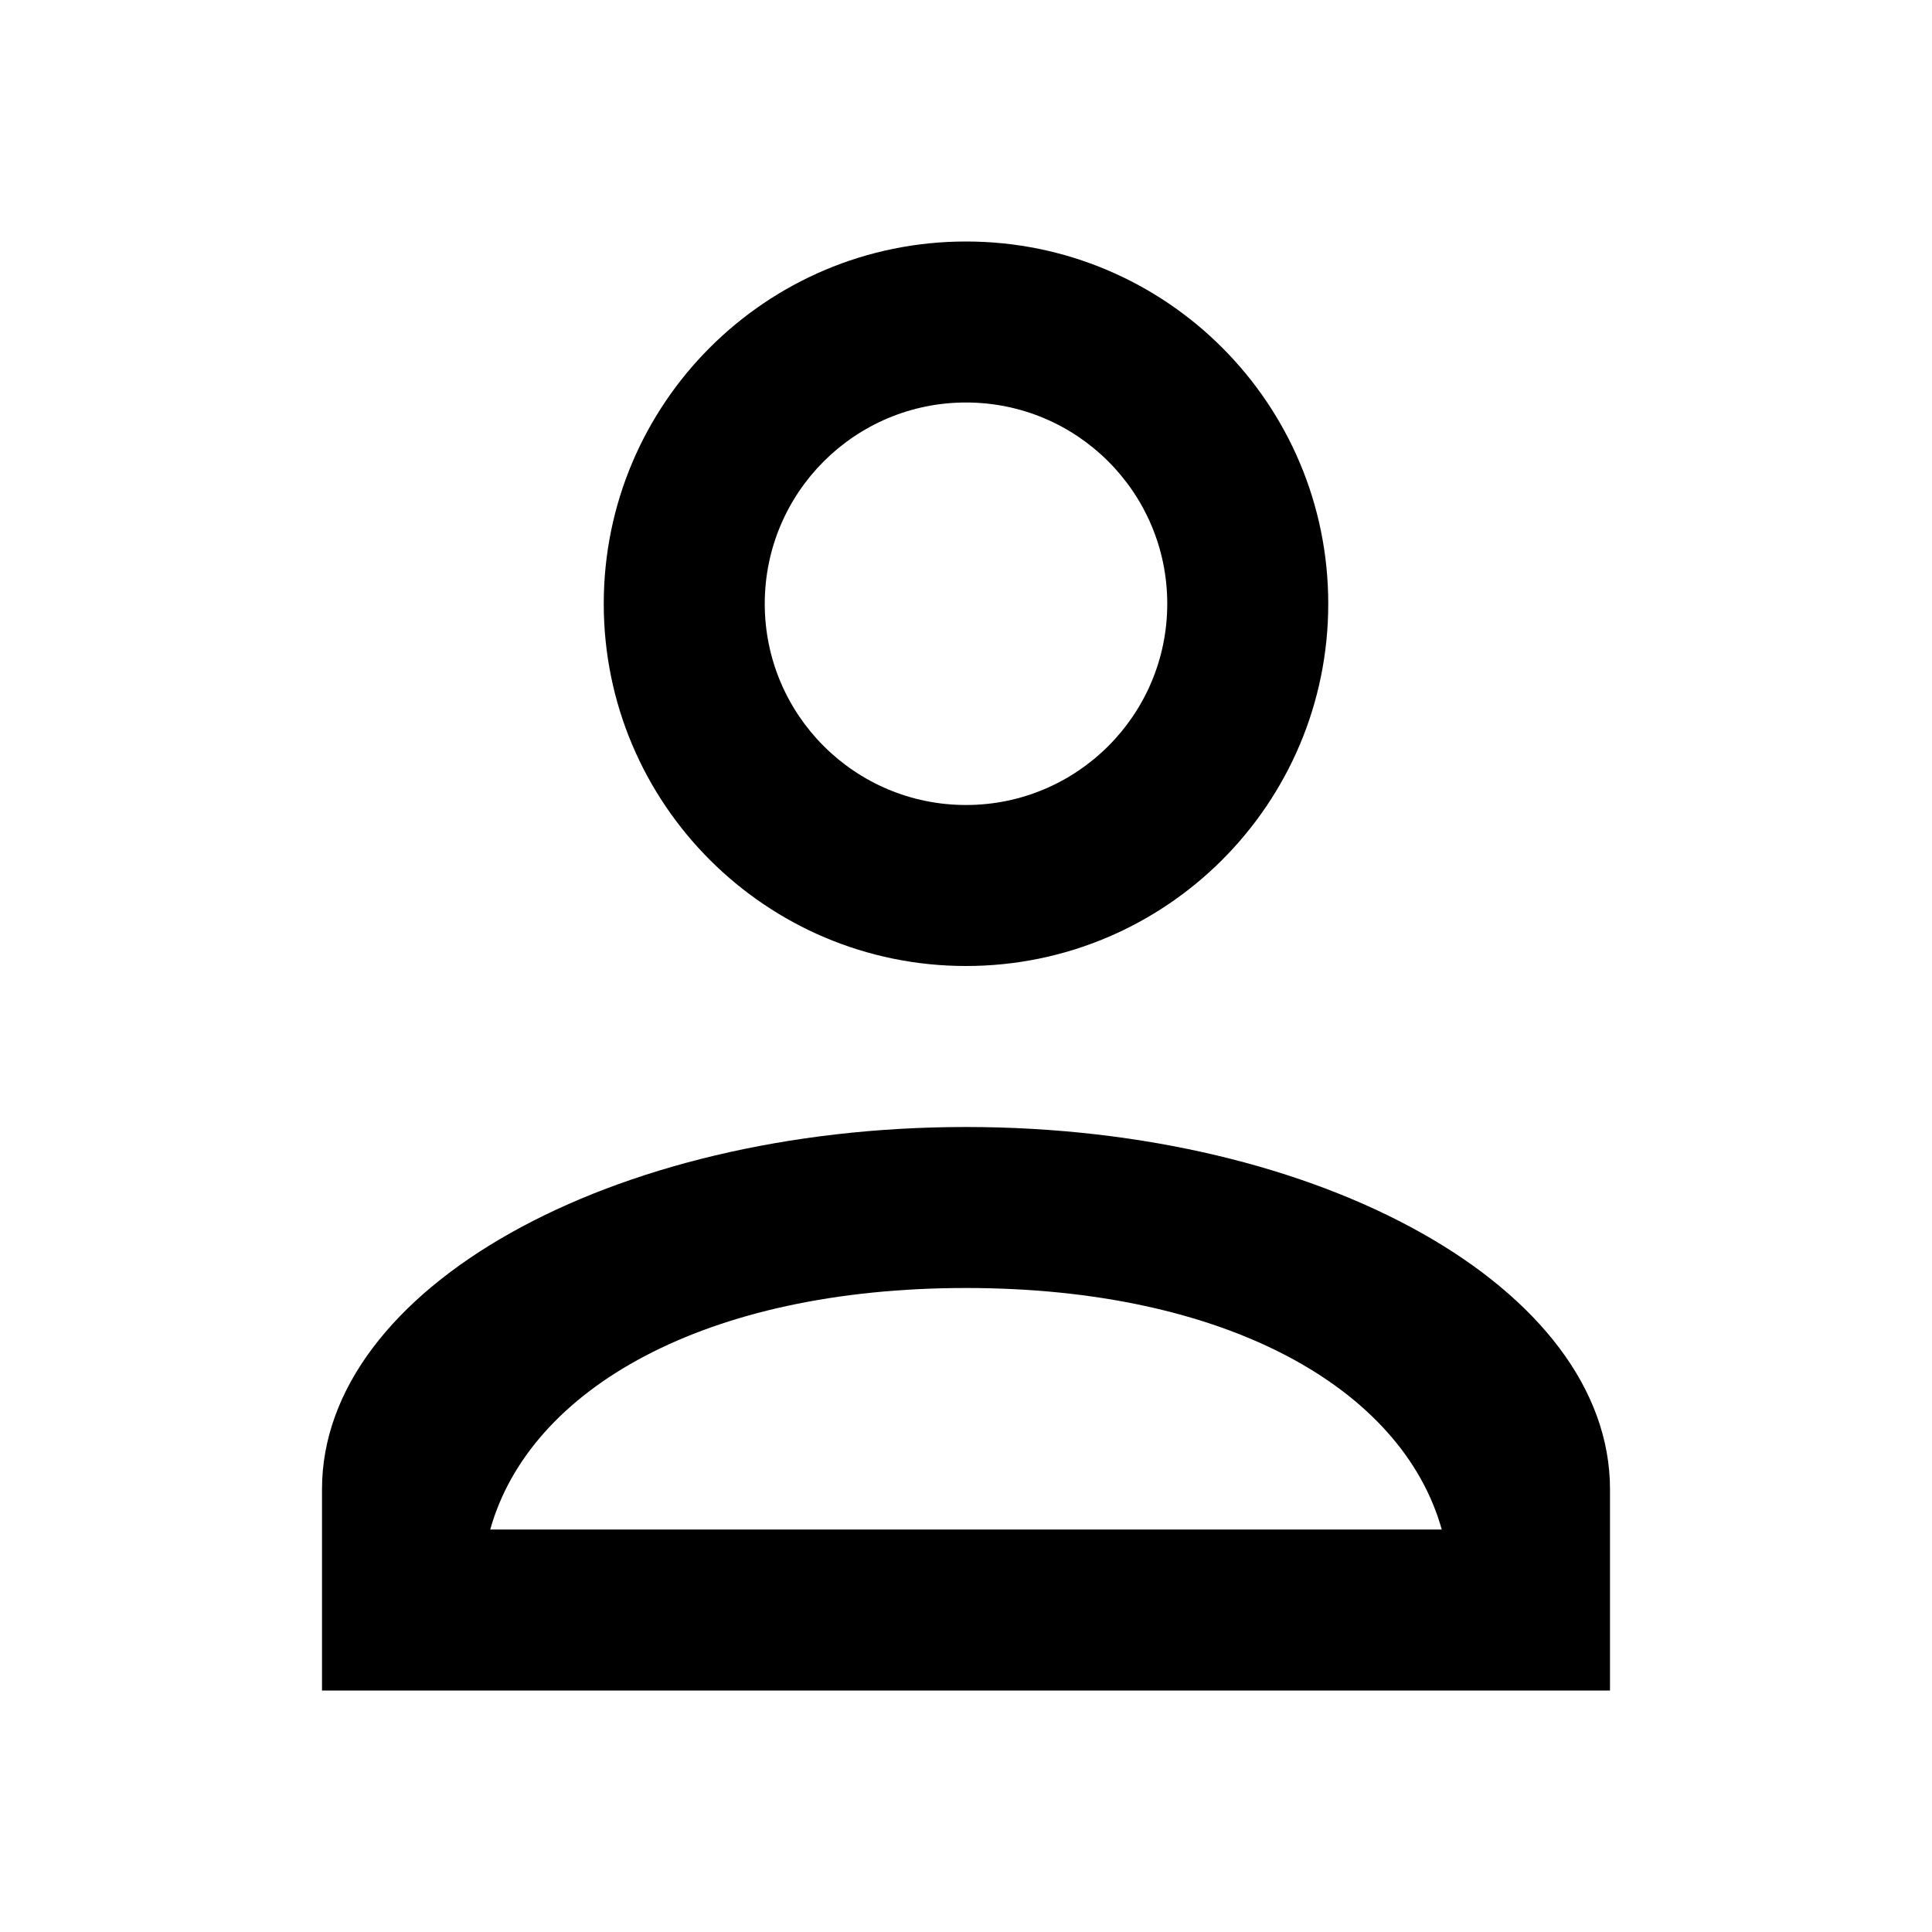
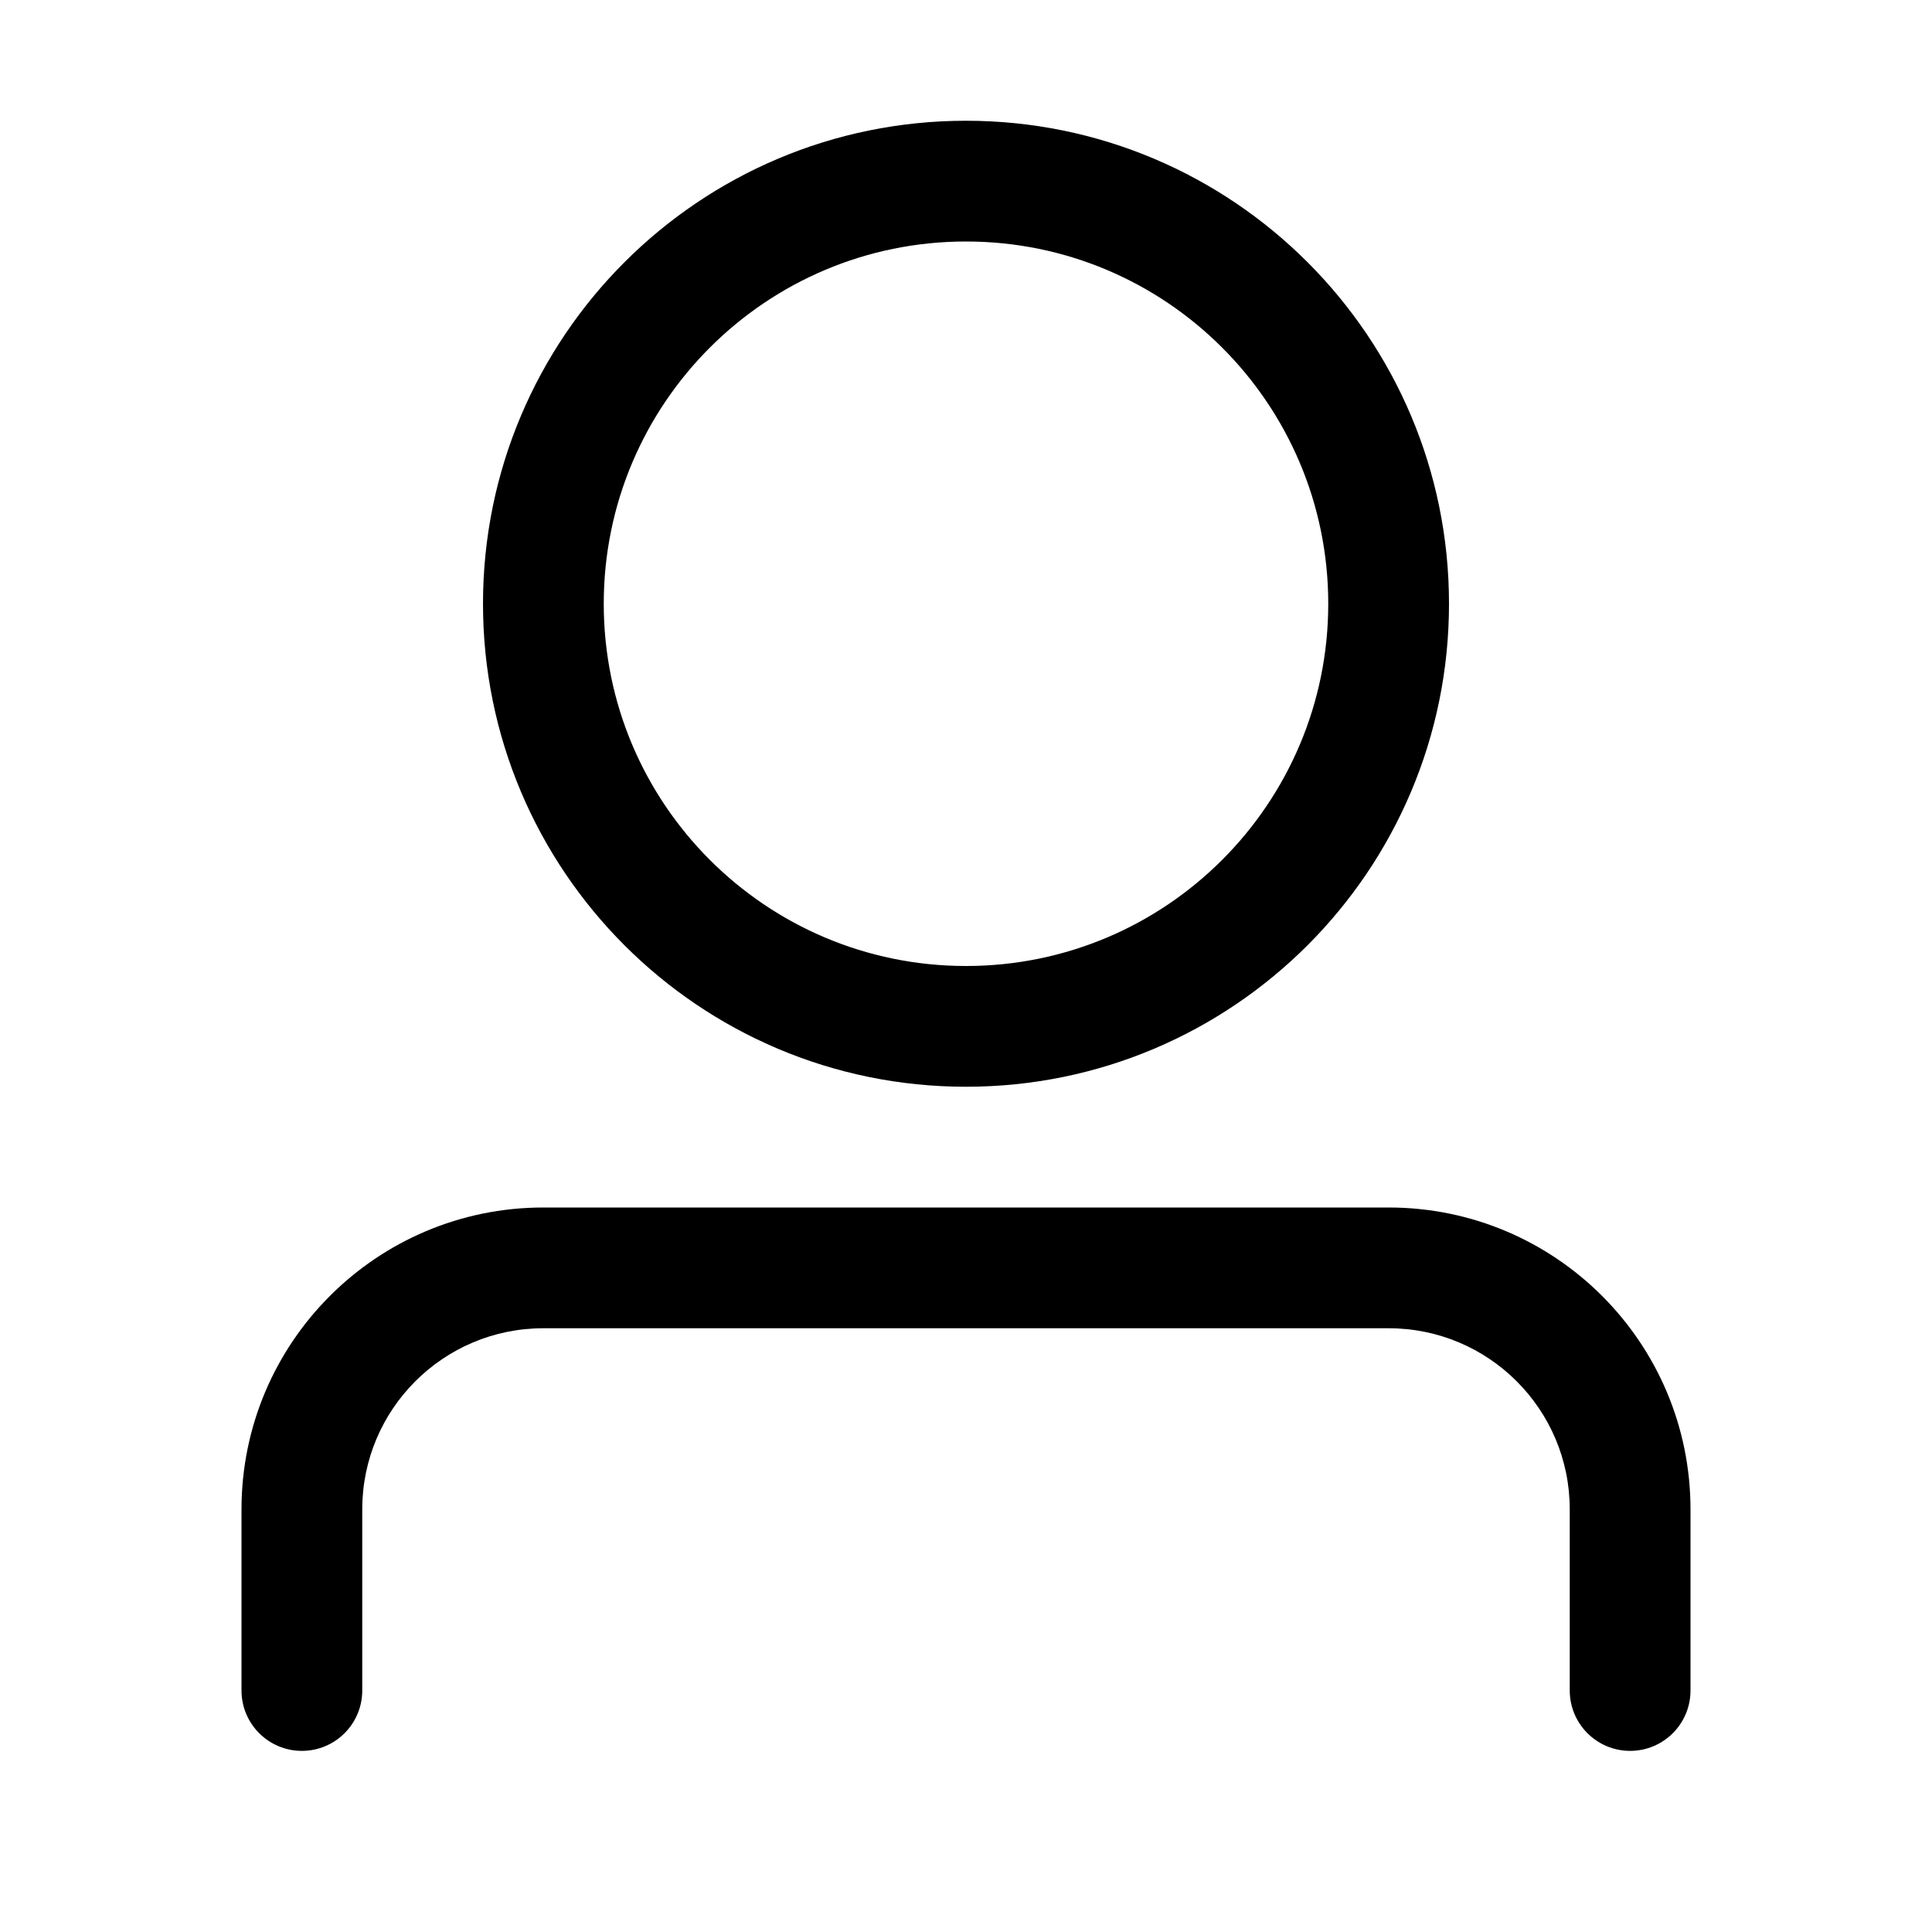
<svg xmlns="http://www.w3.org/2000/svg" width="24" height="24" viewBox="0 0 24 24" fill="currentColor">
-   <path d="M12 12a4.5 4.5 0 1 0 0-9 4.5 4.5 0 0 0 0 9m0 2c-4.42 0-8 2.01-8 4.5V21h16v-2.5c0-2.49-3.58-4.5-8-4.5m0-9a2.5 2.5 0 1 1 0 5 2.5 2.5 0 0 1 0-5m0 11c3.24 0 5.42 1.25 5.91 3H6.09c.49-1.75 2.67-3 5.91-3" />
+   <g transform="scale(0.0234375)">
+     <path fill="currentColor" d="M512 512a192 192 0 1 0 0-384 192 192 0 0 0 0 384m0 64a256 256 0 1 1 0-512 256 256 0 0 1 0 512m320 320v-96a96 96 0 0 0-96-96H288a96 96 0 0 0-96 96v96a32 32 0 1 1-64 0v-96a160 160 0 0 1 160-160h448a160 160 0 0 1 160 160v96a32 32 0 1 1-64 0" />
+   </g>
</svg>
